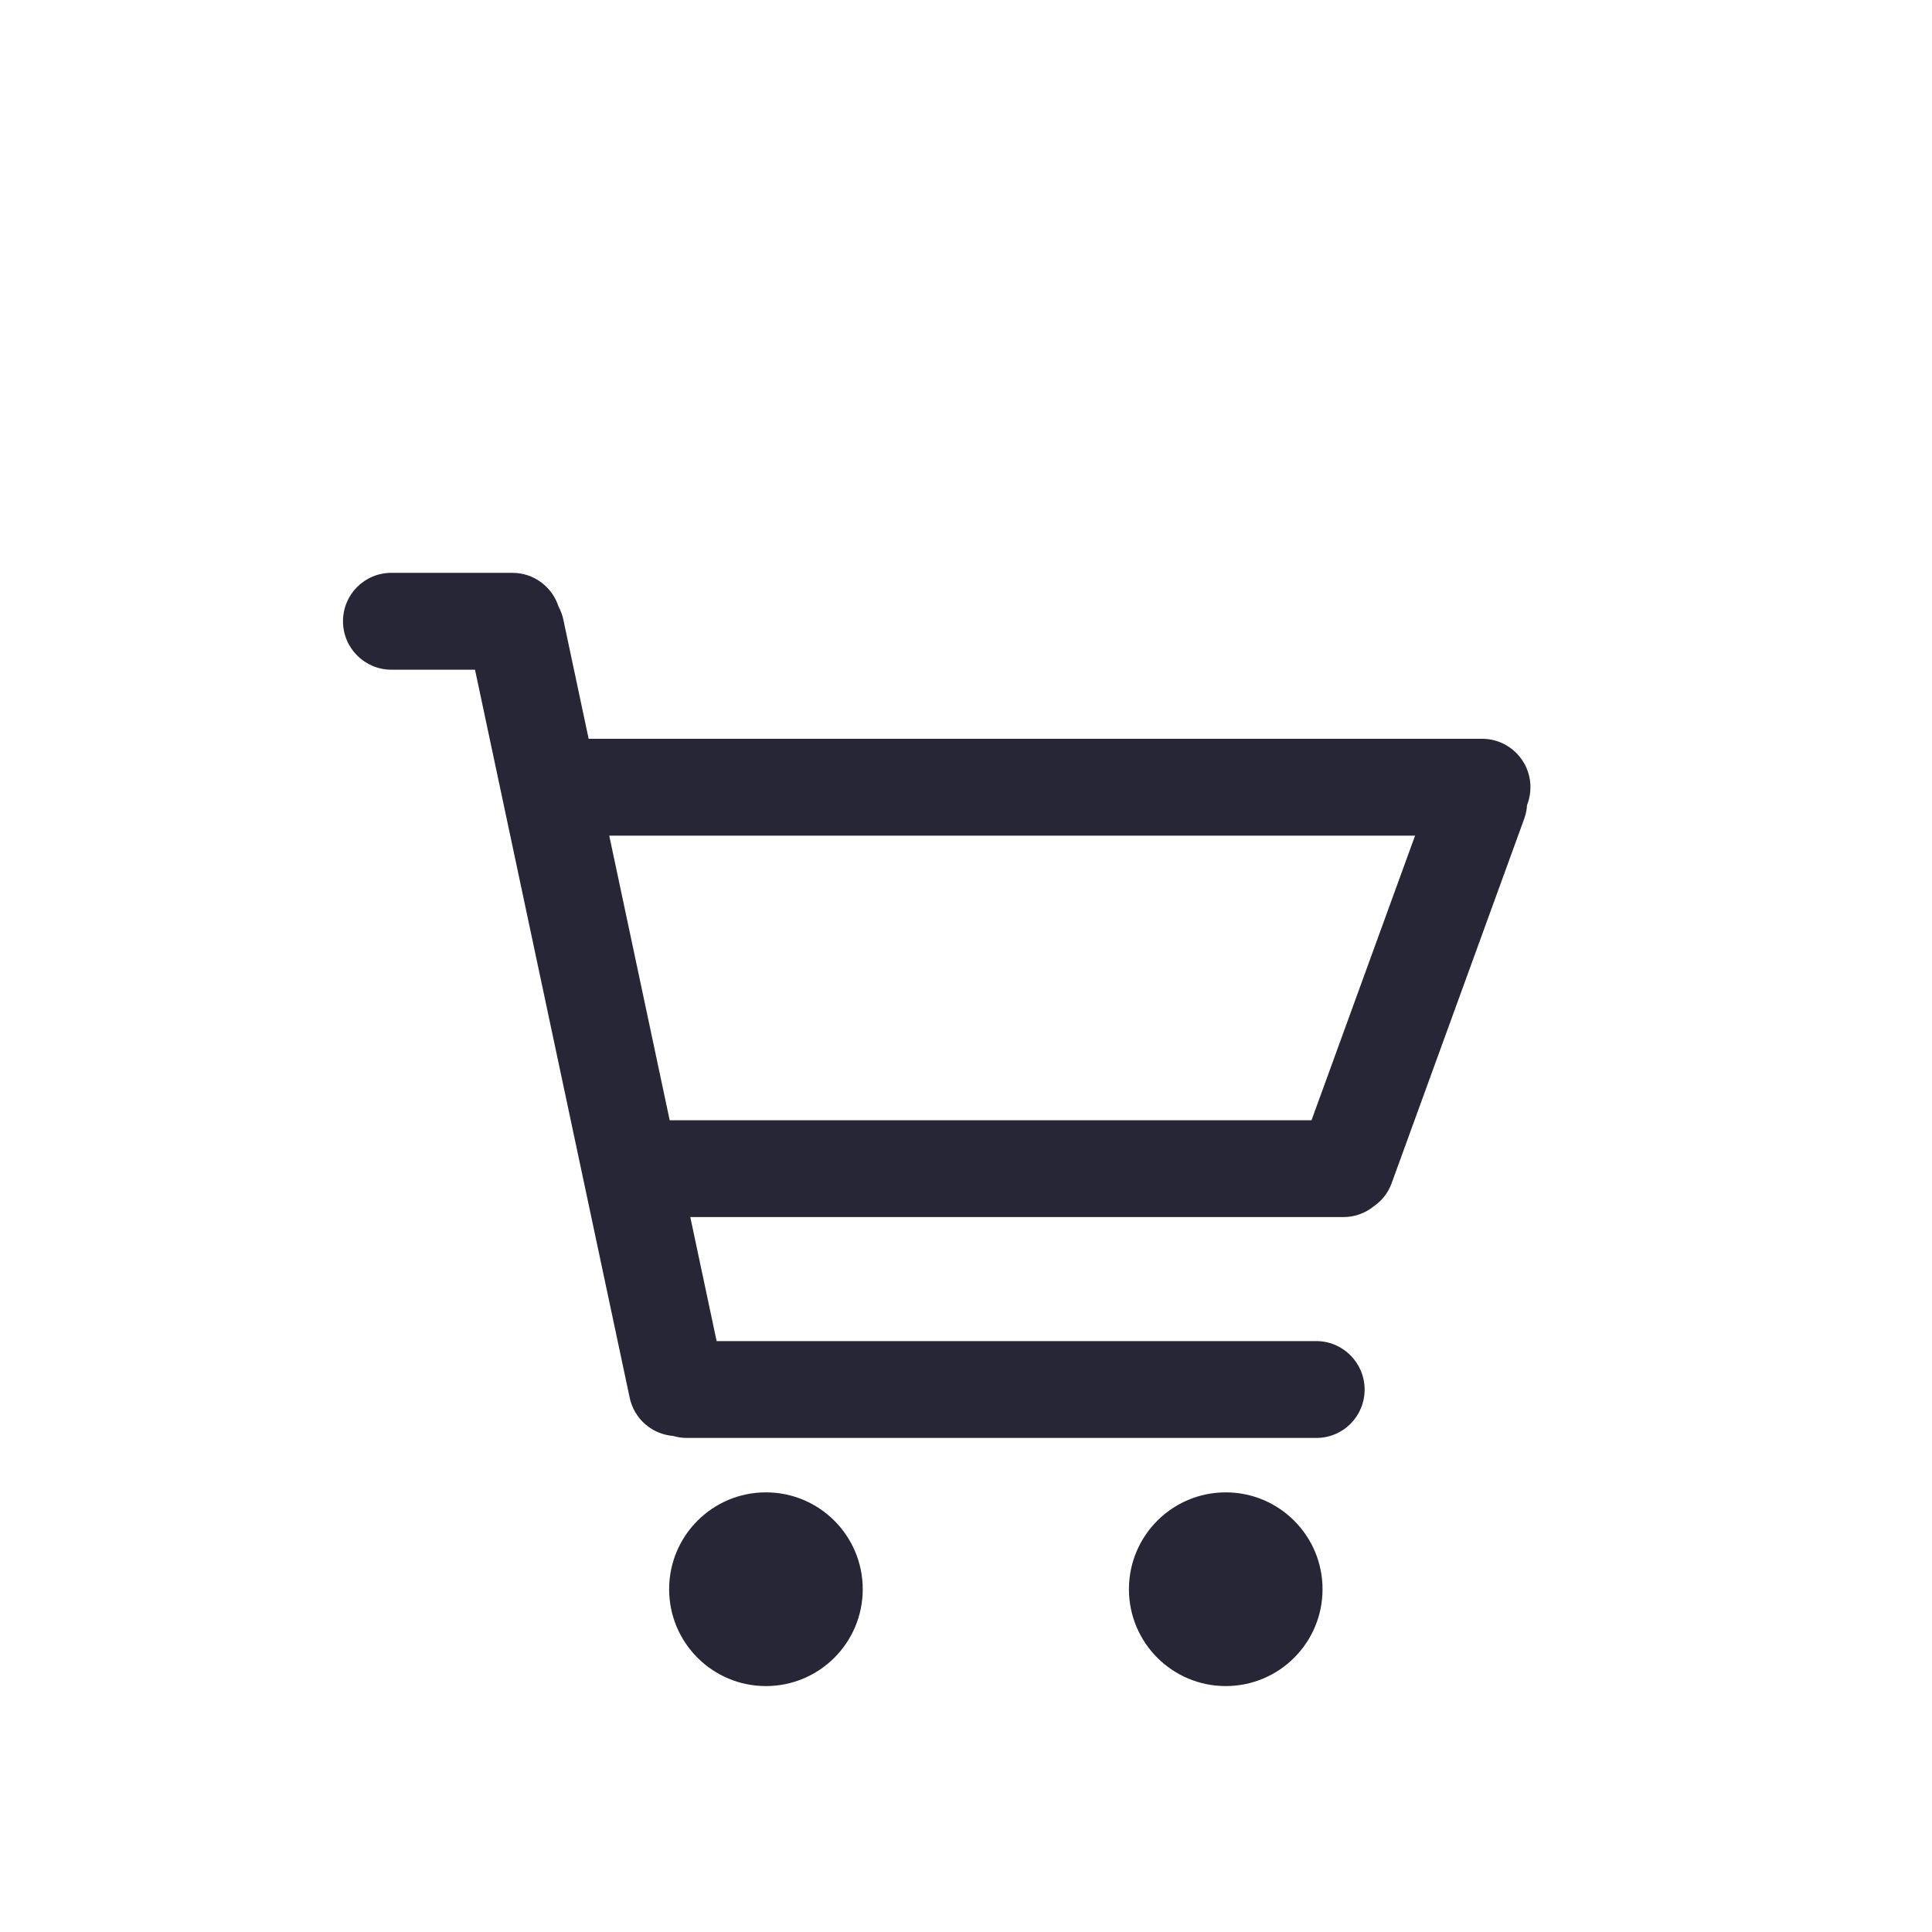
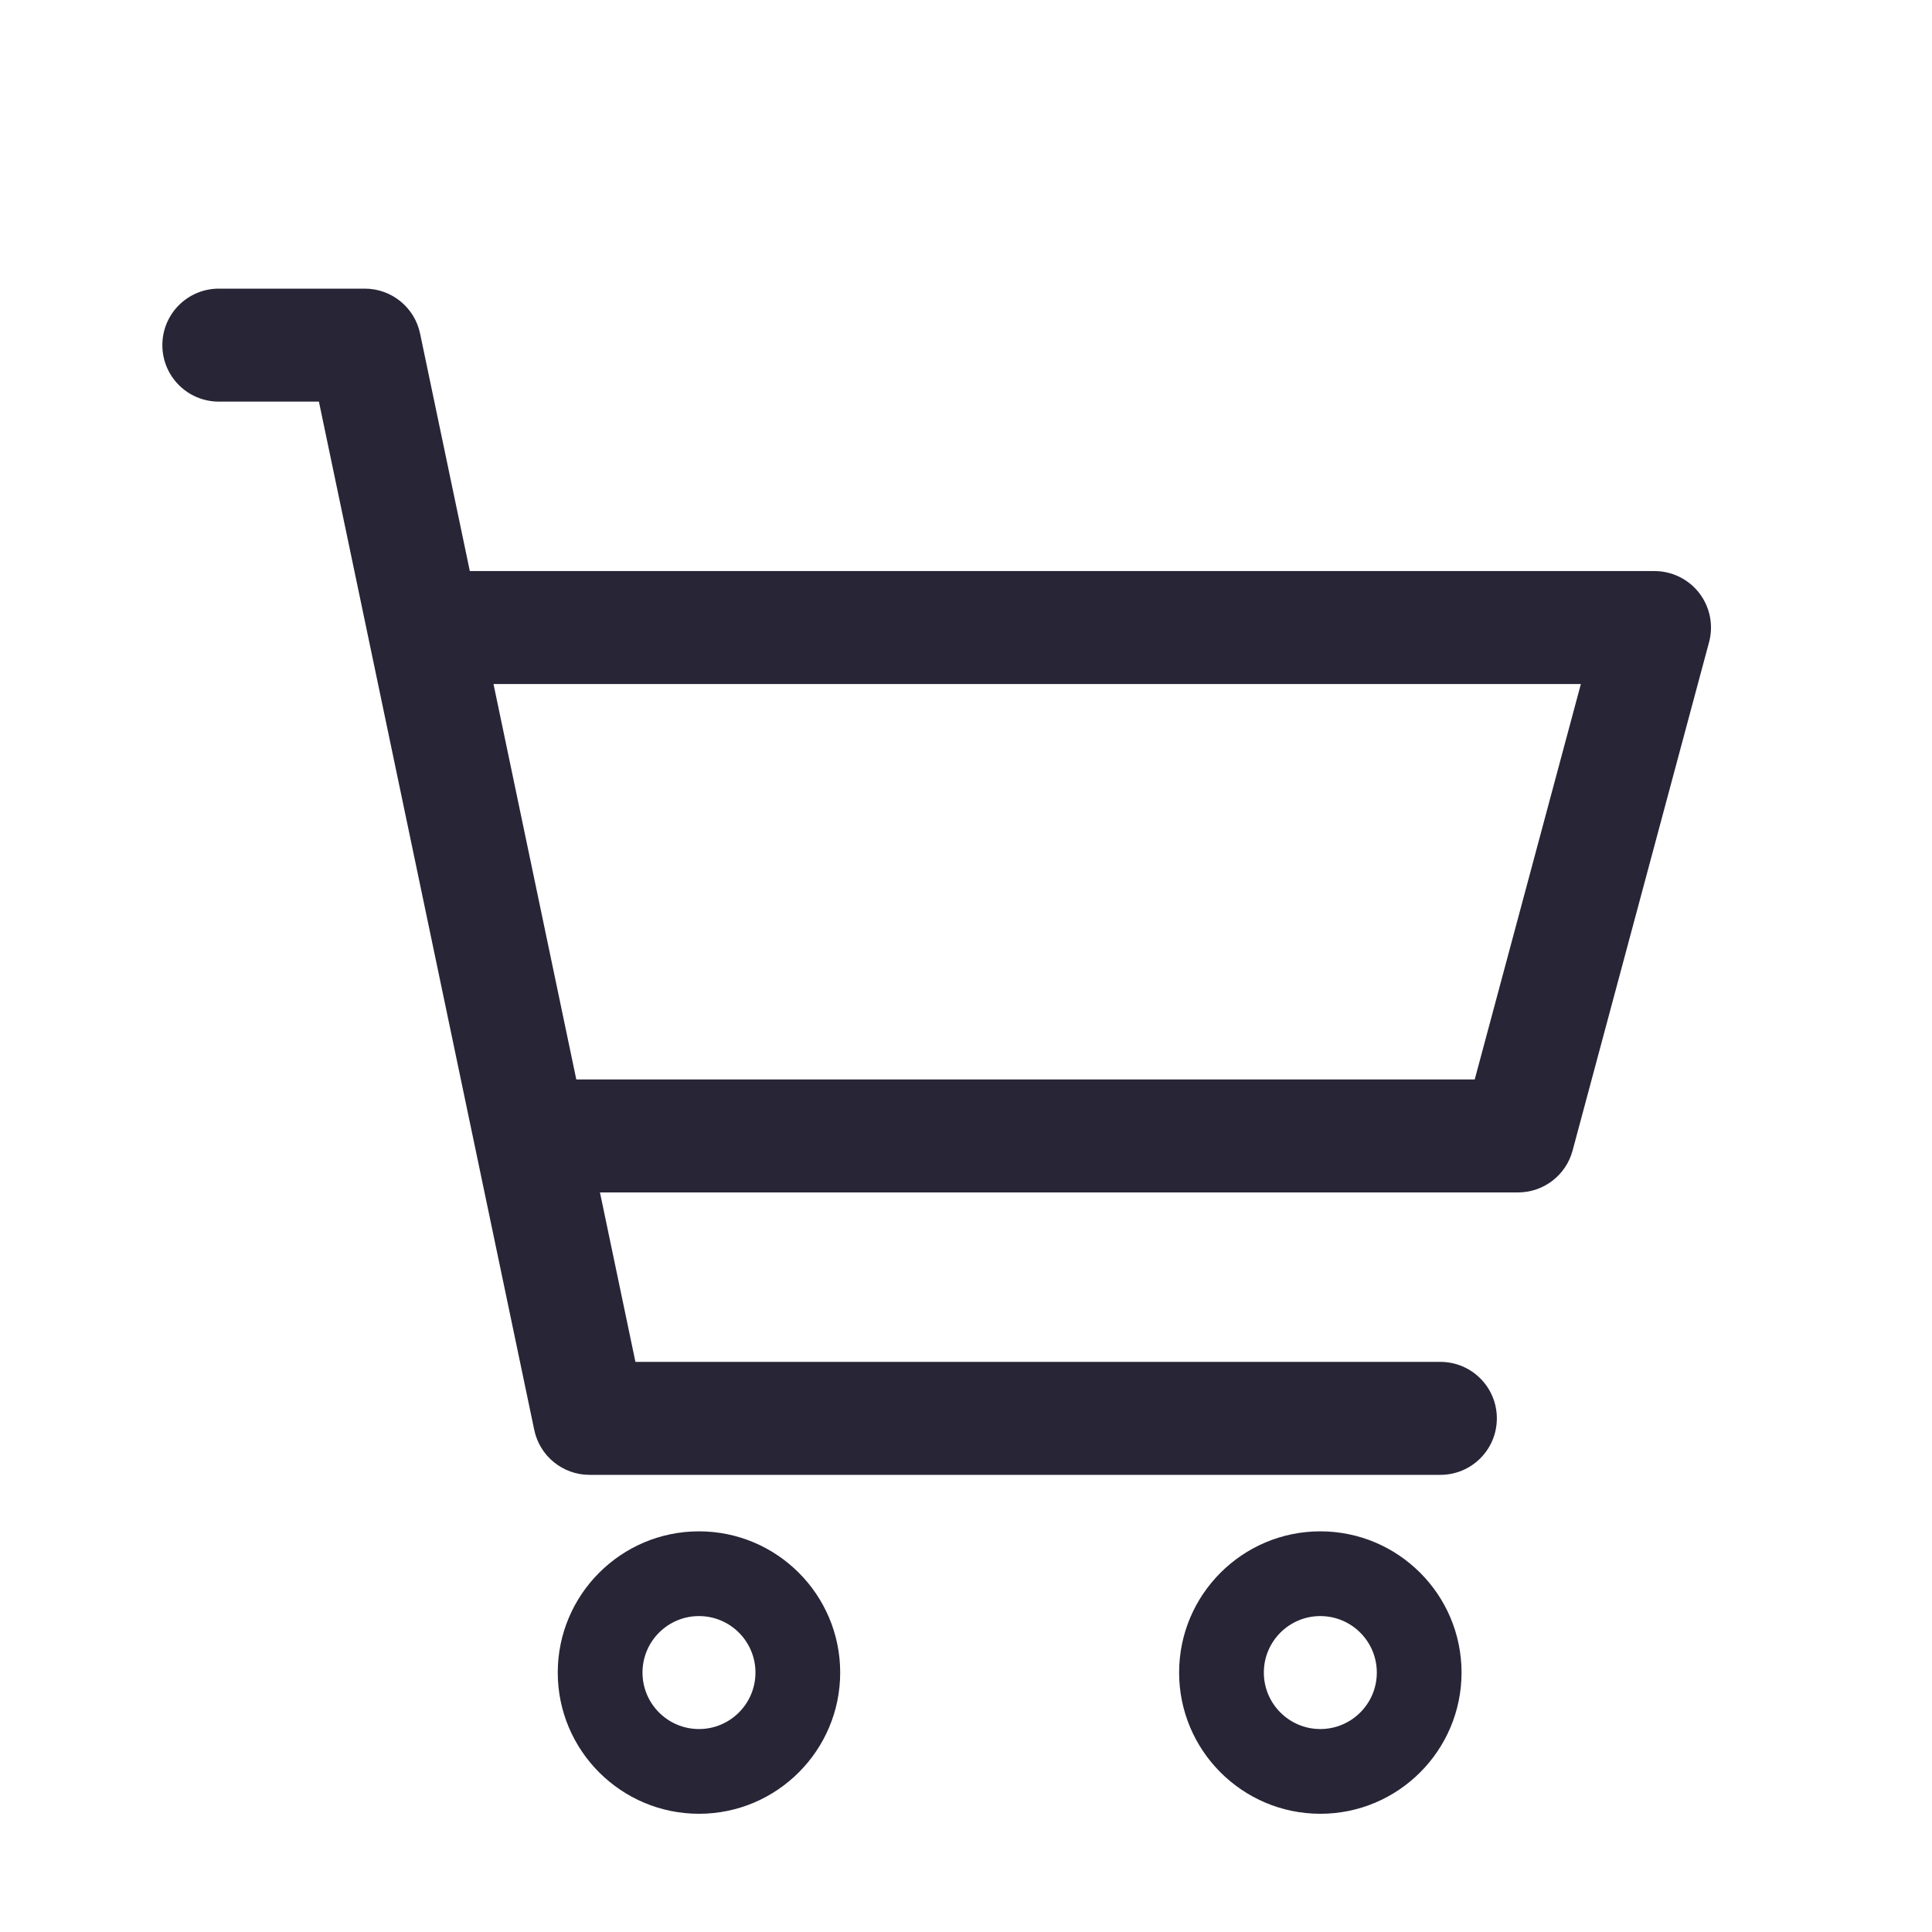
- <svg xmlns="http://www.w3.org/2000/svg" version="1.1" width="200" height="200" viewBox="0 0 200 200">
-   <defs>
-     <style type="text/css">
- @font-face {
-   font-family: "ifont";
-   src: url("//at.alicdn.com/t/font_1442373896_4754455.eot?#iefix") format("embedded-opentype"), url("//at.alicdn.com/t/font_1442373896_4754455.woff") format("woff"), url("//at.alicdn.com/t/font_1442373896_4754455.ttf") format("truetype"), url("//at.alicdn.com/t/font_1442373896_4754455.svg#ifont") format("svg");
- }
- 
- </style>
-   </defs>
-   <g class="transform-group">
-     <g transform="scale(0.1953125, 0.1953125)">
-       <path d="M811.166 417.231c0-14.161-11.427-25.656-25.607-25.656L311.995 391.574l-13.403-63.124c-0.532-2.488-1.407-4.809-2.557-6.953-3.304-10.355-12.991-17.878-24.408-17.878l-64.216 0c-14.141 0-25.617 11.398-25.617 25.677 0 14.171 11.496 25.656 25.617 25.656l44.351 0 81.986 385.863c2.409 11.358 11.938 19.364 22.971 20.258 2.311 0.689 4.75 1.062 7.287 1.062l333.725 0c14.111 0 25.548-11.388 25.548-25.667 0-14.161-11.525-25.656-25.548-25.656L379.829 710.813l-13.964-65.74 346.164 0c6.077 0 11.673-2.124 16.06-5.674 4.238-2.901 7.622-7.09 9.499-12.243l70.274-193.178c0.866-2.39 1.358-4.819 1.495-7.228C810.526 423.819 811.166 420.603 811.166 417.231L811.166 417.231 811.166 417.231 811.166 417.231zM695.135 593.749 354.949 593.749l-32.039-150.842 427.108 0L695.135 593.749 695.135 593.749 695.135 593.749zM354.654 842.322c0-28.361 22.962-51.343 51.303-51.343s51.314 22.982 51.314 51.343c0 28.352-22.971 51.333-51.314 51.333S354.654 870.673 354.654 842.322L354.654 842.322 354.654 842.322zM598.359 842.322c0-28.361 22.972-51.343 51.313-51.343 28.341 0 51.303 22.982 51.303 51.343 0 28.352-22.962 51.333-51.303 51.333C621.331 893.655 598.359 870.673 598.359 842.322L598.359 842.322z" fill="#272636" />
-     </g>
+ <svg xmlns="http://www.w3.org/2000/svg" version="1.1" id="图形" x="0px" y="0px" viewBox="15.167 -16.333 1000.636 1000.678" enable-background="new 15.167 -16.333 1000.636 1000.678" xml:space="preserve">
+   <g>
+     <path fill-rule="evenodd" clip-rule="evenodd" fill="#272536" d="M895.344,290.911c-5.542-7.228-14.142-11.457-23.228-11.457   h-613.6l-25.771-123.029c-2.828-13.542-14.771-23.257-28.628-23.257h-75.601c-16.17,0-29.257,13.085-29.257,29.257   c0,16.172,13.085,29.257,29.257,29.257h51.829l111.543,532.63c2.829,13.543,14.772,23.256,28.628,23.256h440.686   c16.172,0,29.257-13.085,29.257-29.257s-13.085-29.257-29.257-29.257H344.287l-18.372-87.772H801.43   c13.229,0,24.83-8.885,28.257-21.685l70.685-263.314C902.745,307.511,900.858,298.111,895.344,290.911L895.344,290.911z    M779.001,542.768H313.659l-42.885-204.8h563.2L779.001,542.768L779.001,542.768z" />
+     <path fill-rule="evenodd" clip-rule="evenodd" fill="#272536" d="M377.201,776.825c-40.343,0-73.143,32.8-73.143,73.143   c0,40.343,32.8,73.143,73.143,73.143c40.343,0,73.143-32.8,73.143-73.143C450.344,809.625,417.544,776.825,377.201,776.825   L377.201,776.825z M377.201,879.225c-16.143,0-29.257-13.115-29.257-29.257c0-16.143,13.114-29.257,29.257-29.257   s29.257,13.114,29.257,29.257C406.458,866.111,393.343,879.225,377.201,879.225L377.201,879.225z" />
+     <path fill-rule="evenodd" clip-rule="evenodd" fill="#272536" d="M699.029,776.825c-40.342,0-73.142,32.8-73.142,73.143   c0,40.343,32.8,73.143,73.142,73.143c40.343,0,73.143-32.8,73.143-73.143C772.173,809.625,739.372,776.825,699.029,776.825   L699.029,776.825z M699.029,879.225c-16.142,0-29.257-13.115-29.257-29.257c0-16.143,13.115-29.257,29.257-29.257   c16.143,0,29.258,13.114,29.258,29.257C728.288,866.111,715.173,879.225,699.029,879.225L699.029,879.225z" />
  </g>
</svg>
